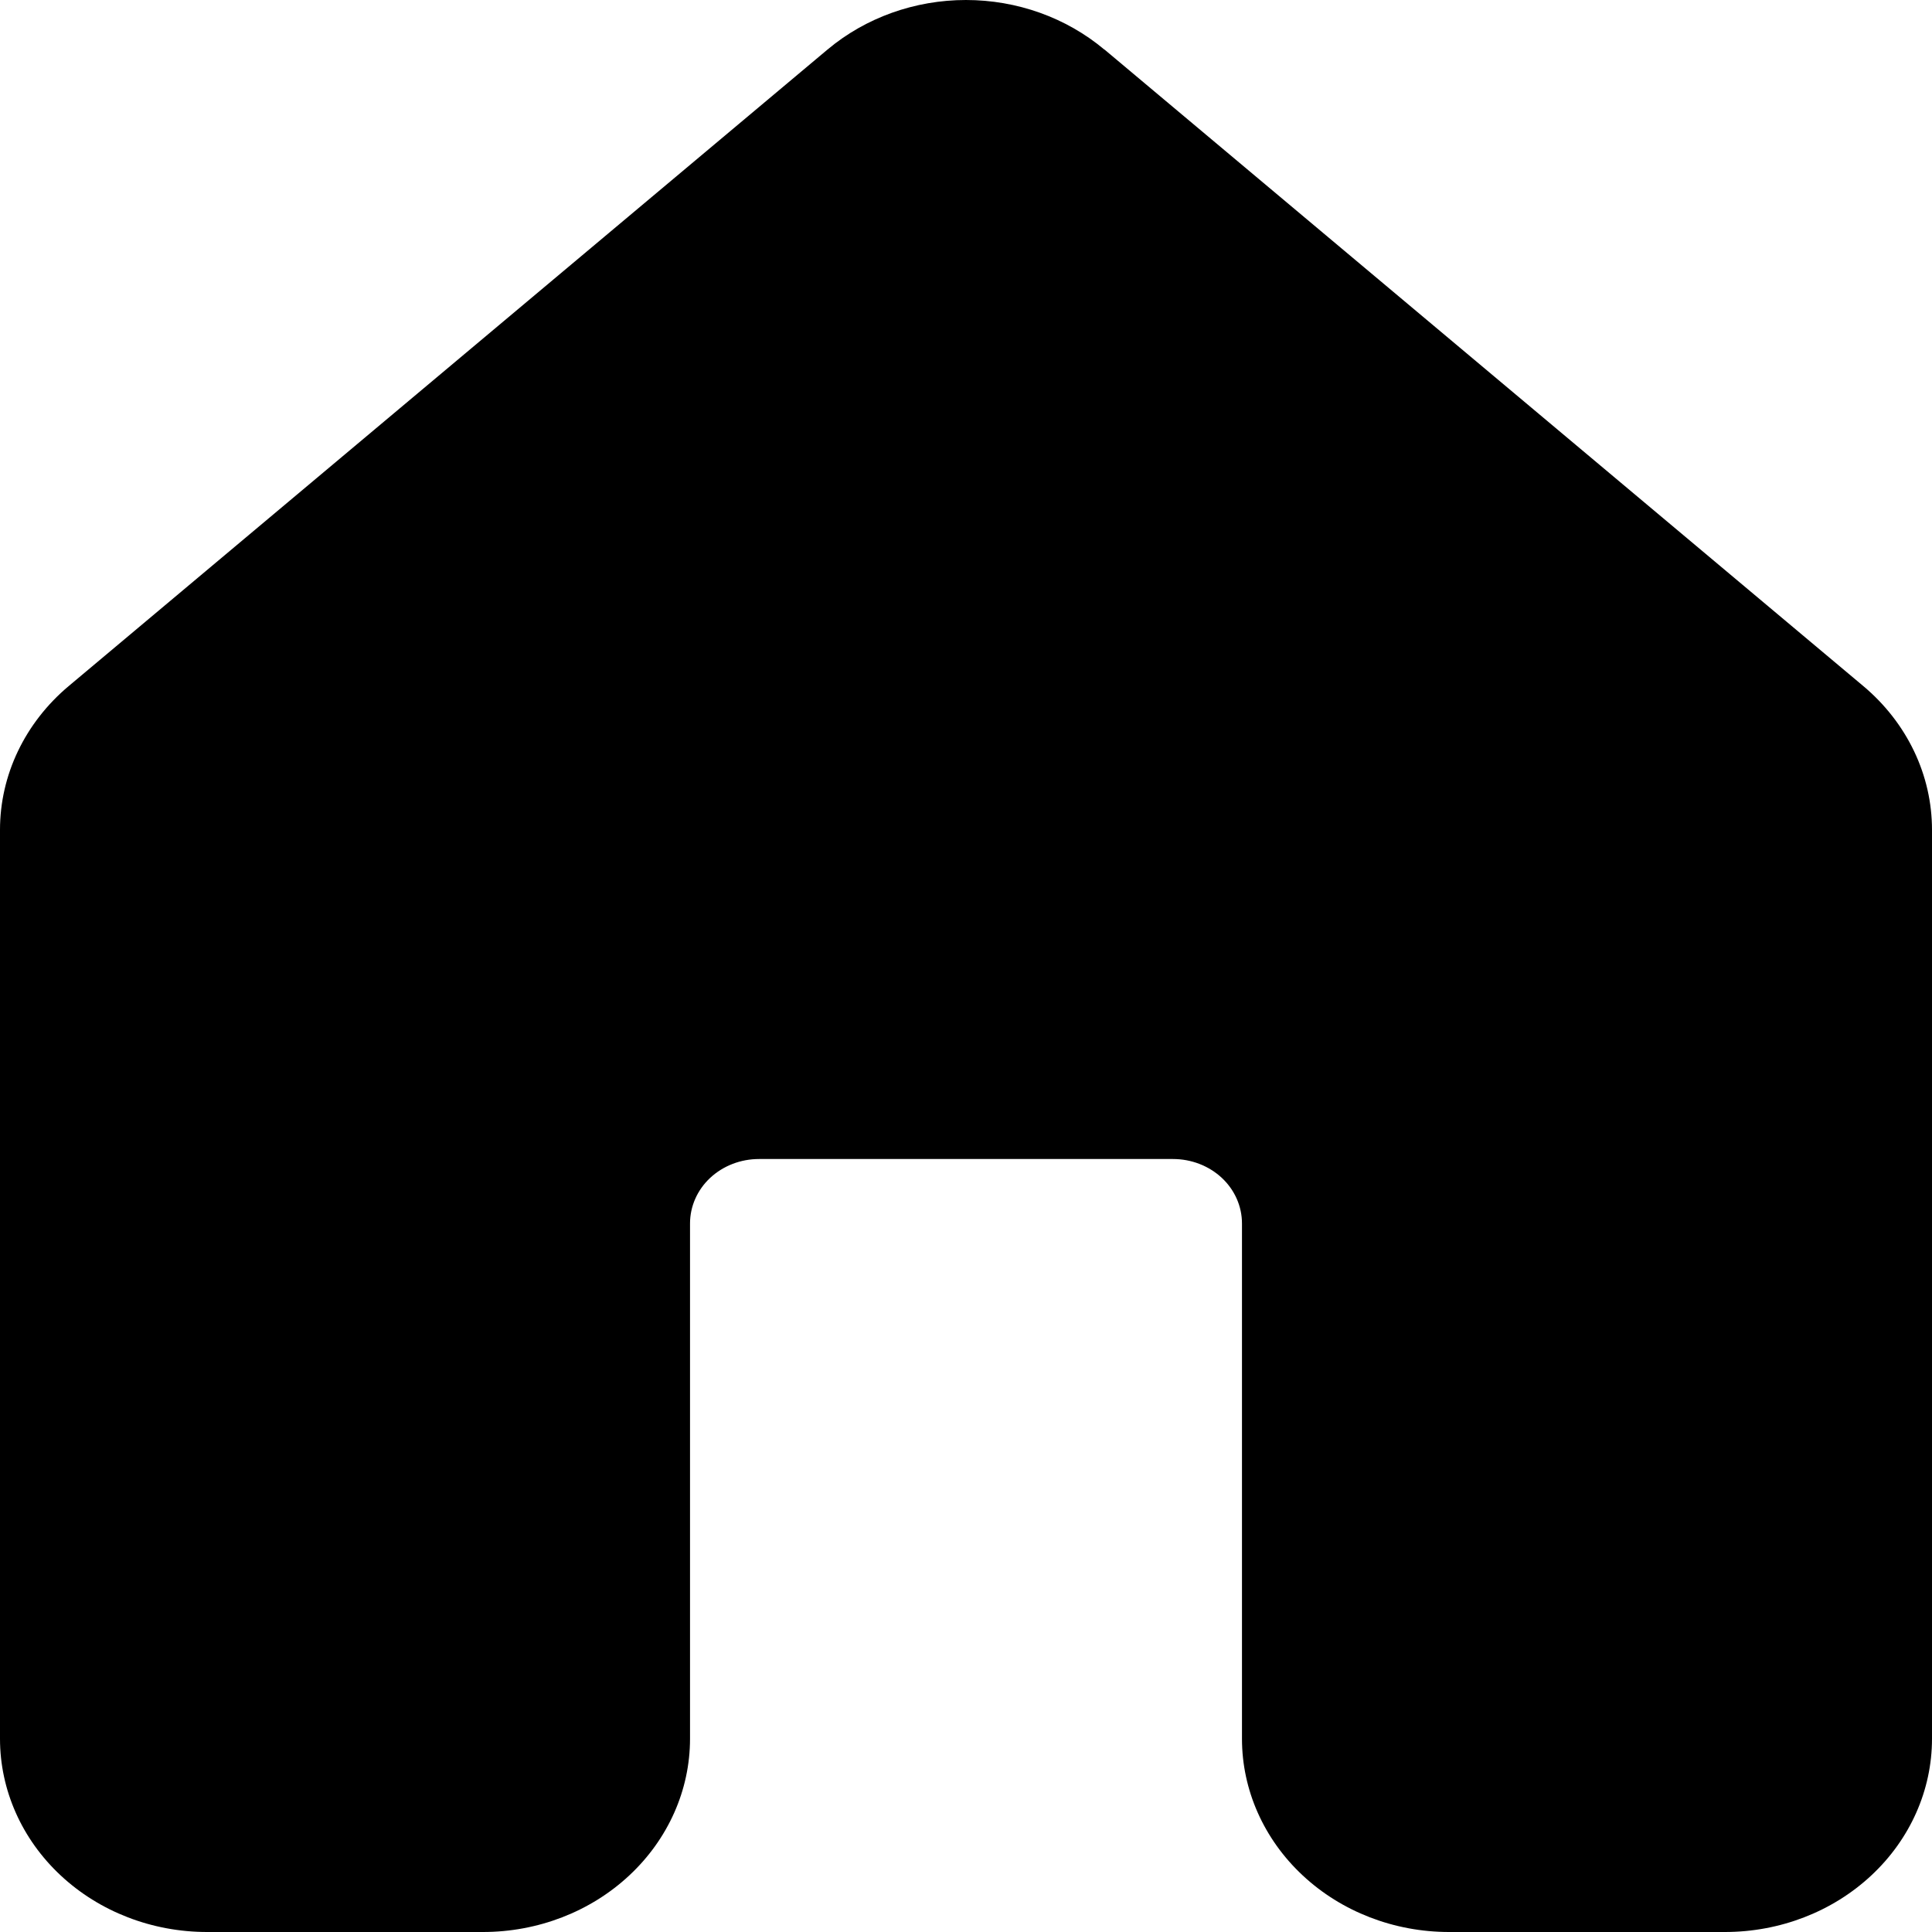
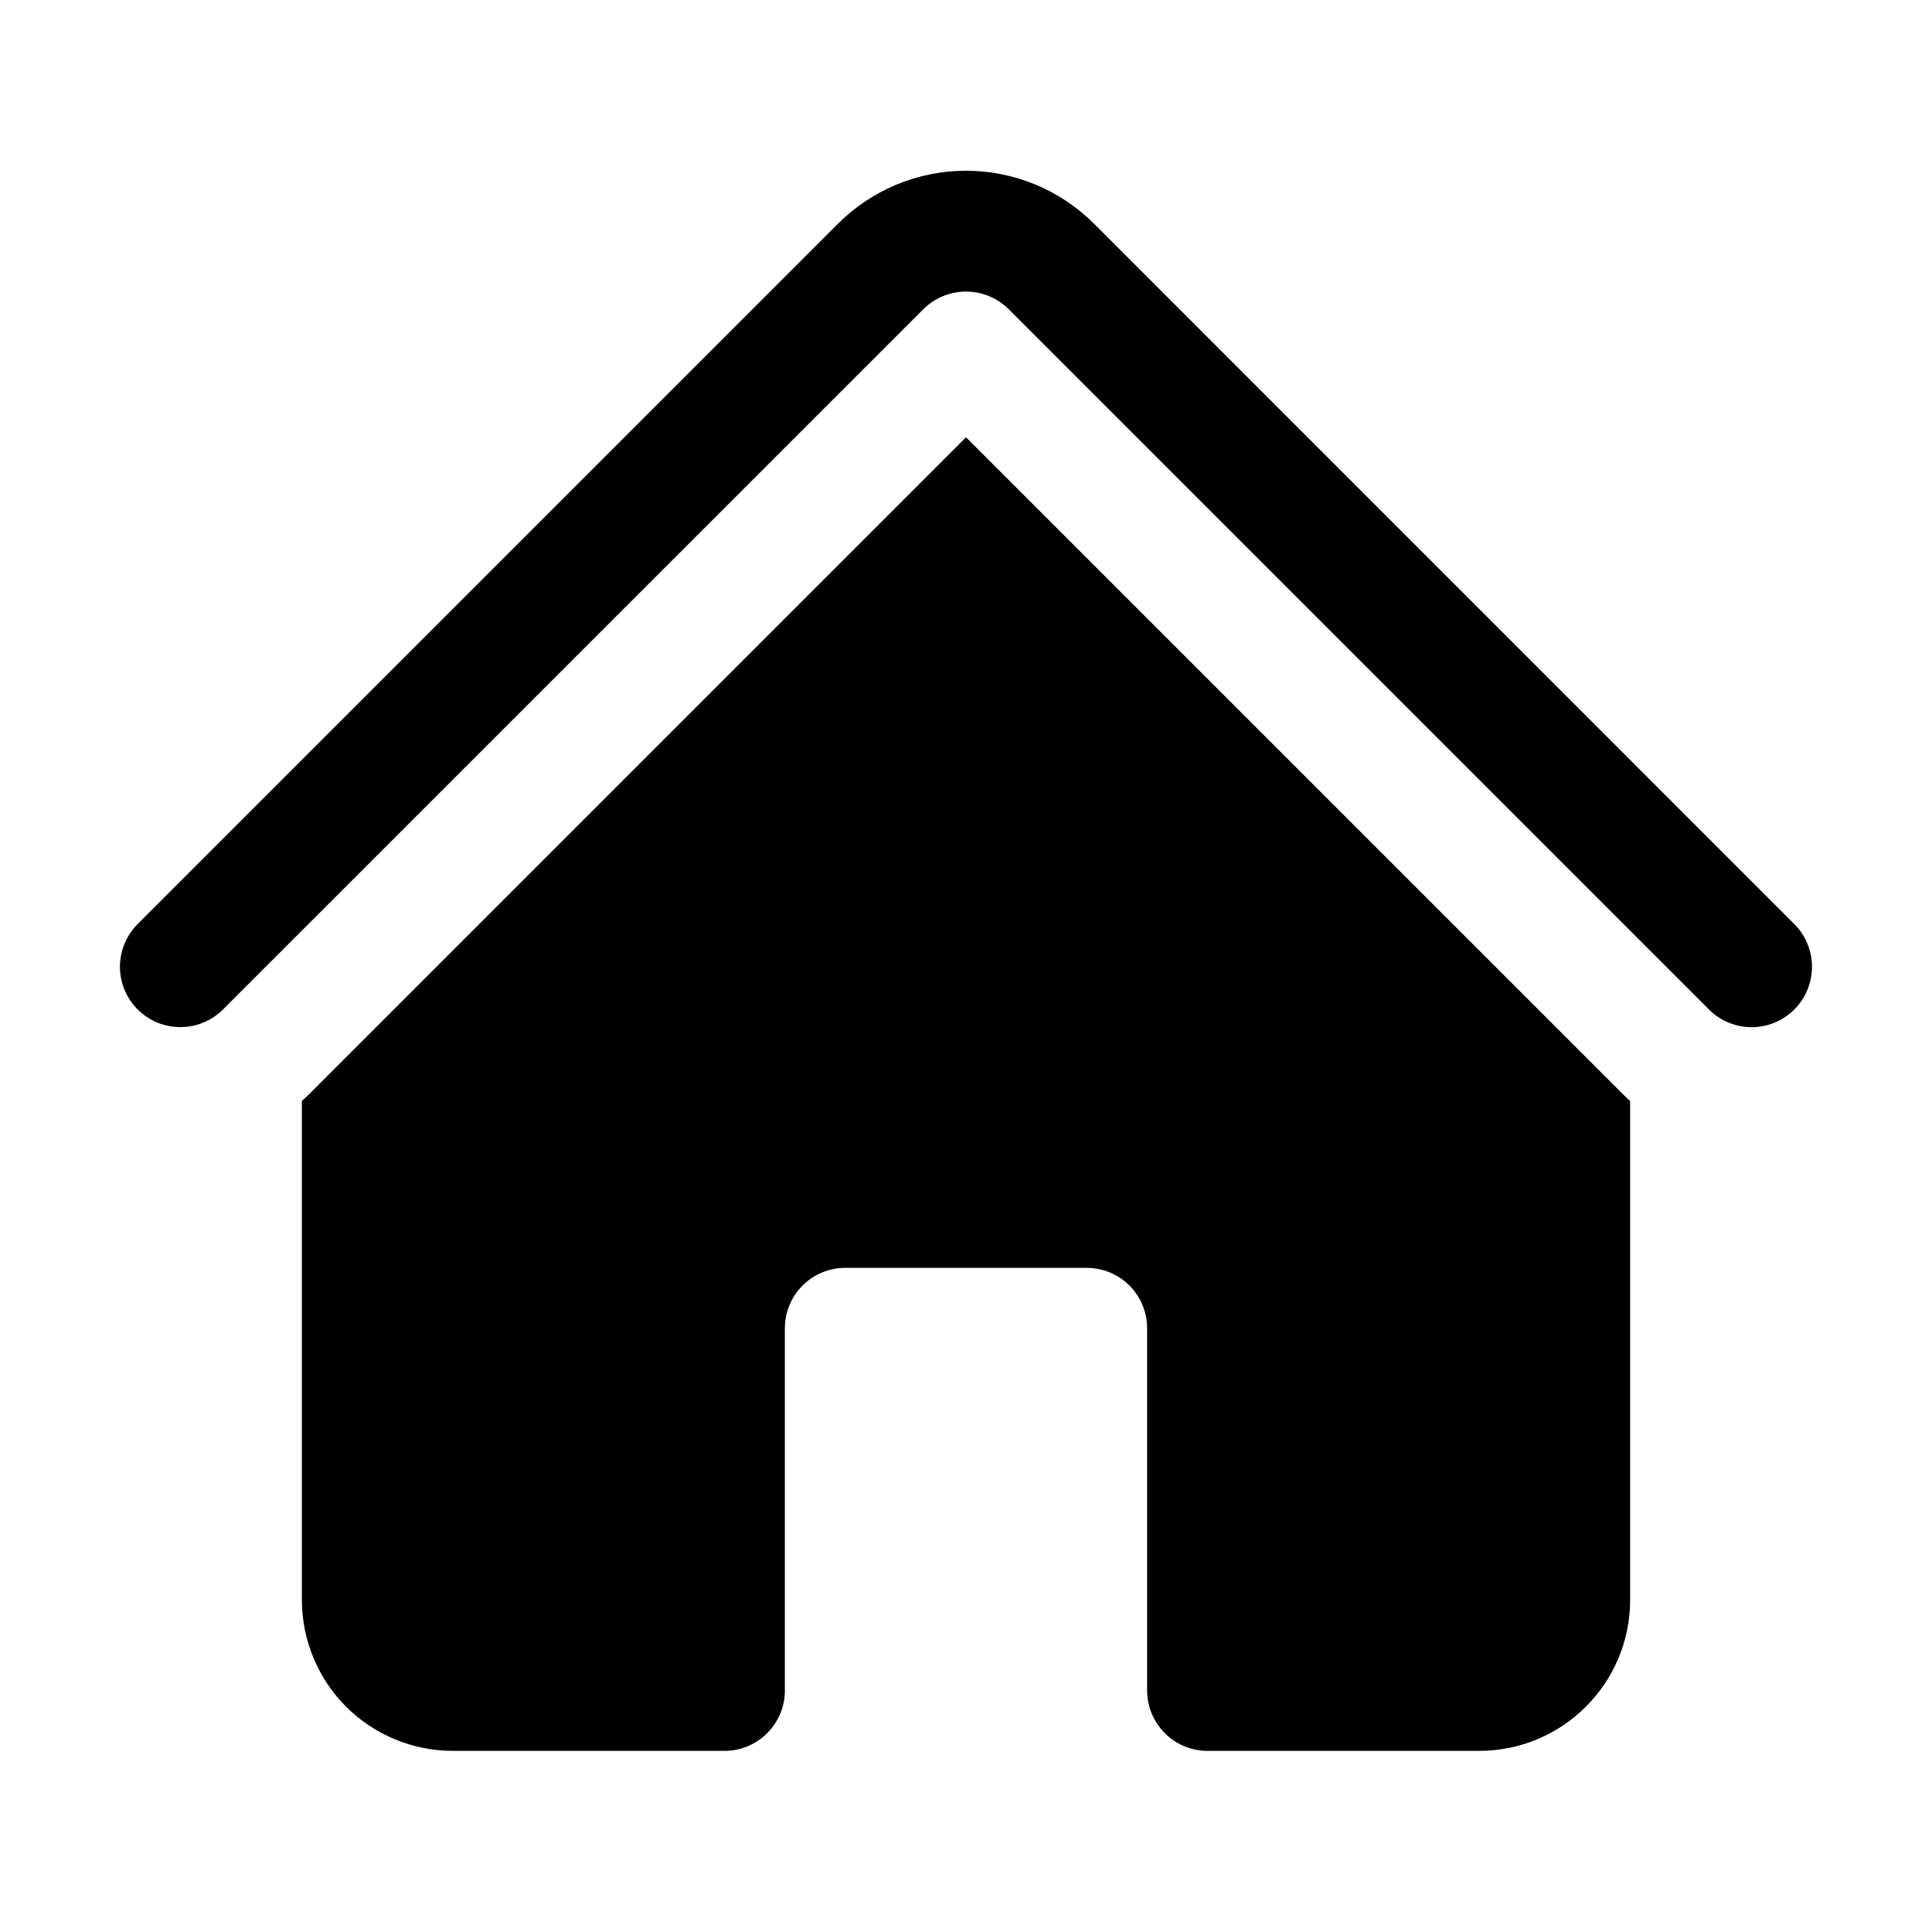
- <svg xmlns="http://www.w3.org/2000/svg" width="32" height="32" viewBox="0 0 32 32" fill="none">
-   <path d="M18.29 0.82C17.661 0.292 16.845 0 15.999 0C15.153 0 14.337 0.292 13.707 0.82L1.136 11.365C0.779 11.665 0.493 12.032 0.297 12.442C0.101 12.852 0 13.296 0 13.745V28.799C0 29.648 0.361 30.462 1.004 31.062C1.647 31.663 2.519 32 3.429 32H8C8.909 32 9.781 31.663 10.424 31.062C11.067 30.462 11.429 29.648 11.429 28.799V20.264C11.429 19.981 11.549 19.709 11.763 19.509C11.978 19.309 12.268 19.197 12.571 19.197H19.429C19.732 19.197 20.022 19.309 20.237 19.509C20.451 19.709 20.571 19.981 20.571 20.264V28.799C20.571 29.648 20.933 30.462 21.576 31.062C22.219 31.663 23.091 32 24 32H28.571C29.481 32 30.353 31.663 30.996 31.062C31.639 30.462 32 29.648 32 28.799V13.745C32 13.296 31.899 12.852 31.703 12.442C31.507 12.032 31.221 11.665 30.864 11.365L18.293 0.82H18.29Z" fill="currentColor" />
+ <svg xmlns="http://www.w3.org/2000/svg" width="24" height="24" viewBox="0 0 24 24" fill="none">
+   <path d="M11.47 3.841C11.611 3.701 11.801 3.622 12 3.622C12.199 3.622 12.389 3.701 12.53 3.841L21.22 12.531C21.289 12.603 21.372 12.66 21.463 12.699C21.555 12.738 21.653 12.759 21.753 12.76C21.853 12.761 21.951 12.742 22.044 12.704C22.136 12.666 22.219 12.61 22.29 12.54C22.36 12.469 22.416 12.386 22.453 12.293C22.491 12.201 22.51 12.102 22.509 12.003C22.508 11.903 22.488 11.805 22.448 11.713C22.409 11.622 22.352 11.539 22.28 11.47L13.591 2.78C13.382 2.571 13.134 2.405 12.861 2.292C12.588 2.179 12.295 2.121 12 2.121C11.704 2.121 11.412 2.179 11.139 2.292C10.866 2.405 10.618 2.571 10.409 2.78L1.719 11.47C1.647 11.539 1.59 11.622 1.551 11.714C1.512 11.805 1.491 11.904 1.49 12.003C1.489 12.103 1.508 12.201 1.546 12.294C1.584 12.386 1.64 12.47 1.71 12.54C1.781 12.61 1.864 12.666 1.957 12.704C2.049 12.741 2.148 12.76 2.247 12.759C2.347 12.758 2.445 12.738 2.537 12.698C2.628 12.659 2.711 12.602 2.78 12.53L11.47 3.841Z" fill="currentColor" />
+   <path d="M12 5.432L20.159 13.591C20.189 13.621 20.219 13.649 20.25 13.677V19.875C20.25 20.91 19.41 21.75 18.375 21.75H15C14.801 21.75 14.61 21.671 14.47 21.53C14.329 21.389 14.25 21.199 14.25 21V16.5C14.25 16.301 14.171 16.11 14.03 15.969C13.89 15.829 13.699 15.75 13.5 15.75H10.5C10.301 15.75 10.11 15.829 9.97 15.969C9.829 16.11 9.75 16.301 9.75 16.5V21C9.75 21.199 9.671 21.389 9.53 21.53C9.39 21.671 9.199 21.75 9 21.75H5.625C5.128 21.75 4.651 21.552 4.299 21.201C3.948 20.849 3.75 20.372 3.75 19.875V13.677C3.781 13.649 3.811 13.62 3.841 13.591L12 5.432Z" fill="currentColor" />
</svg>
